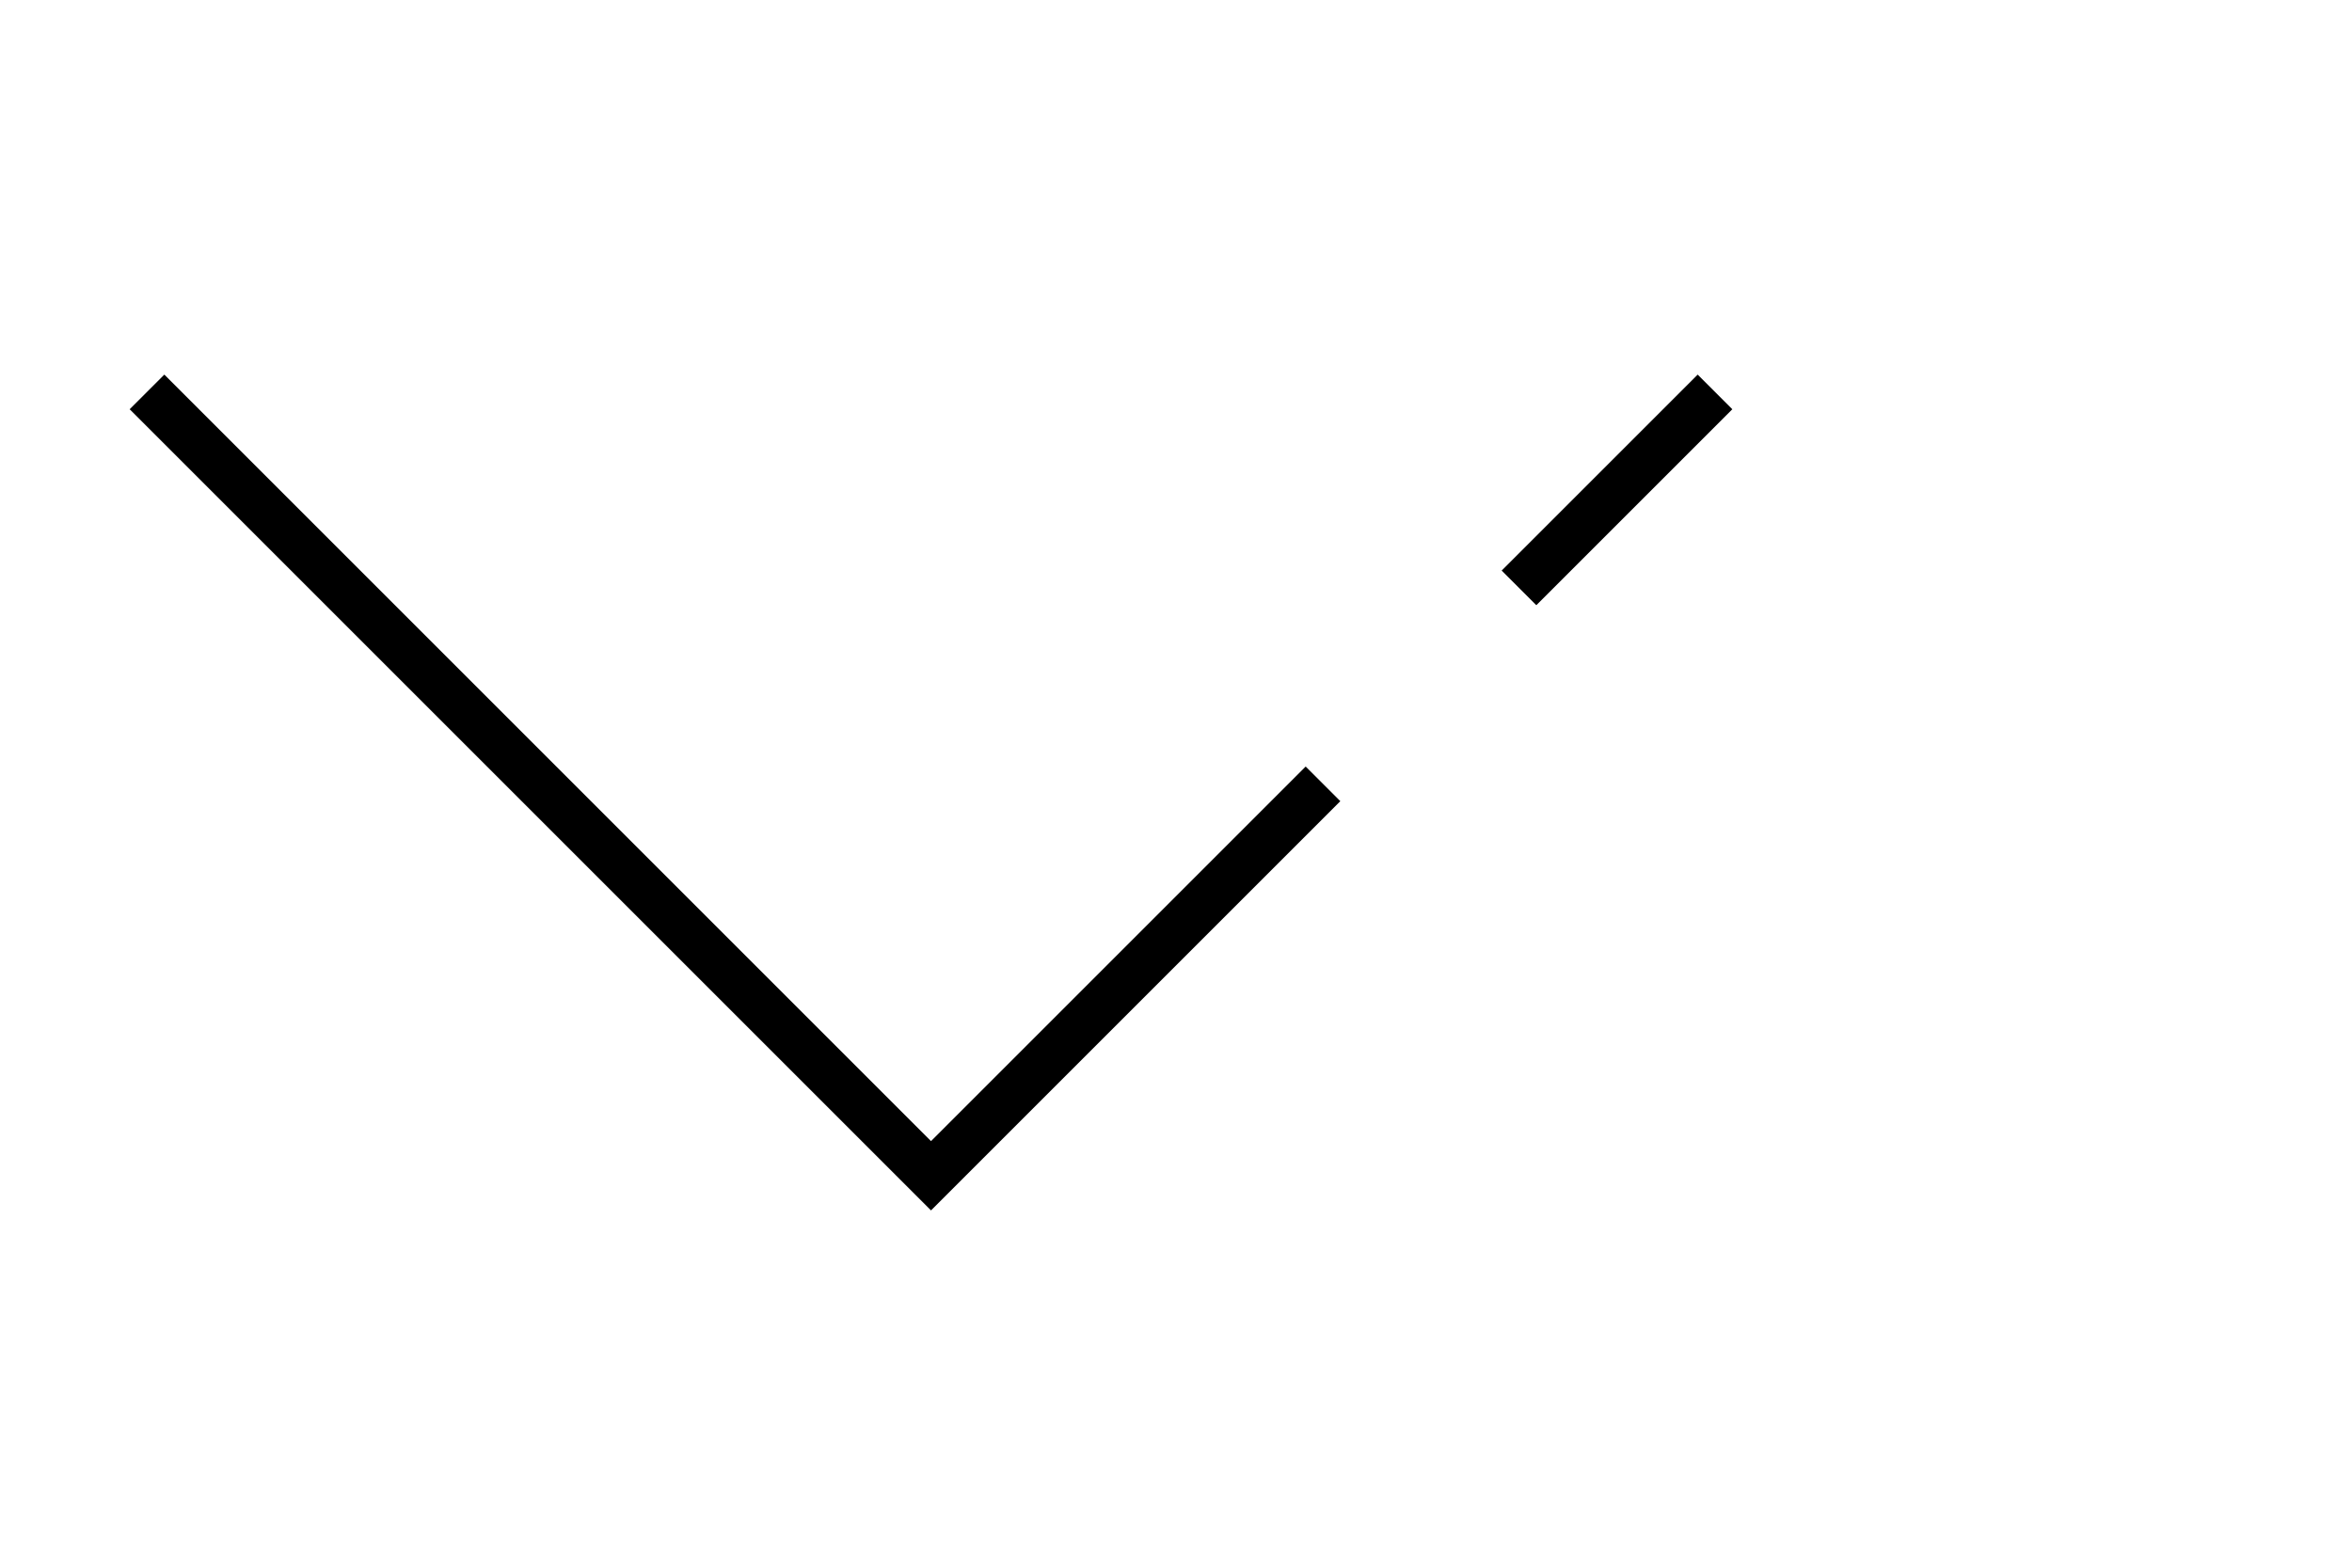
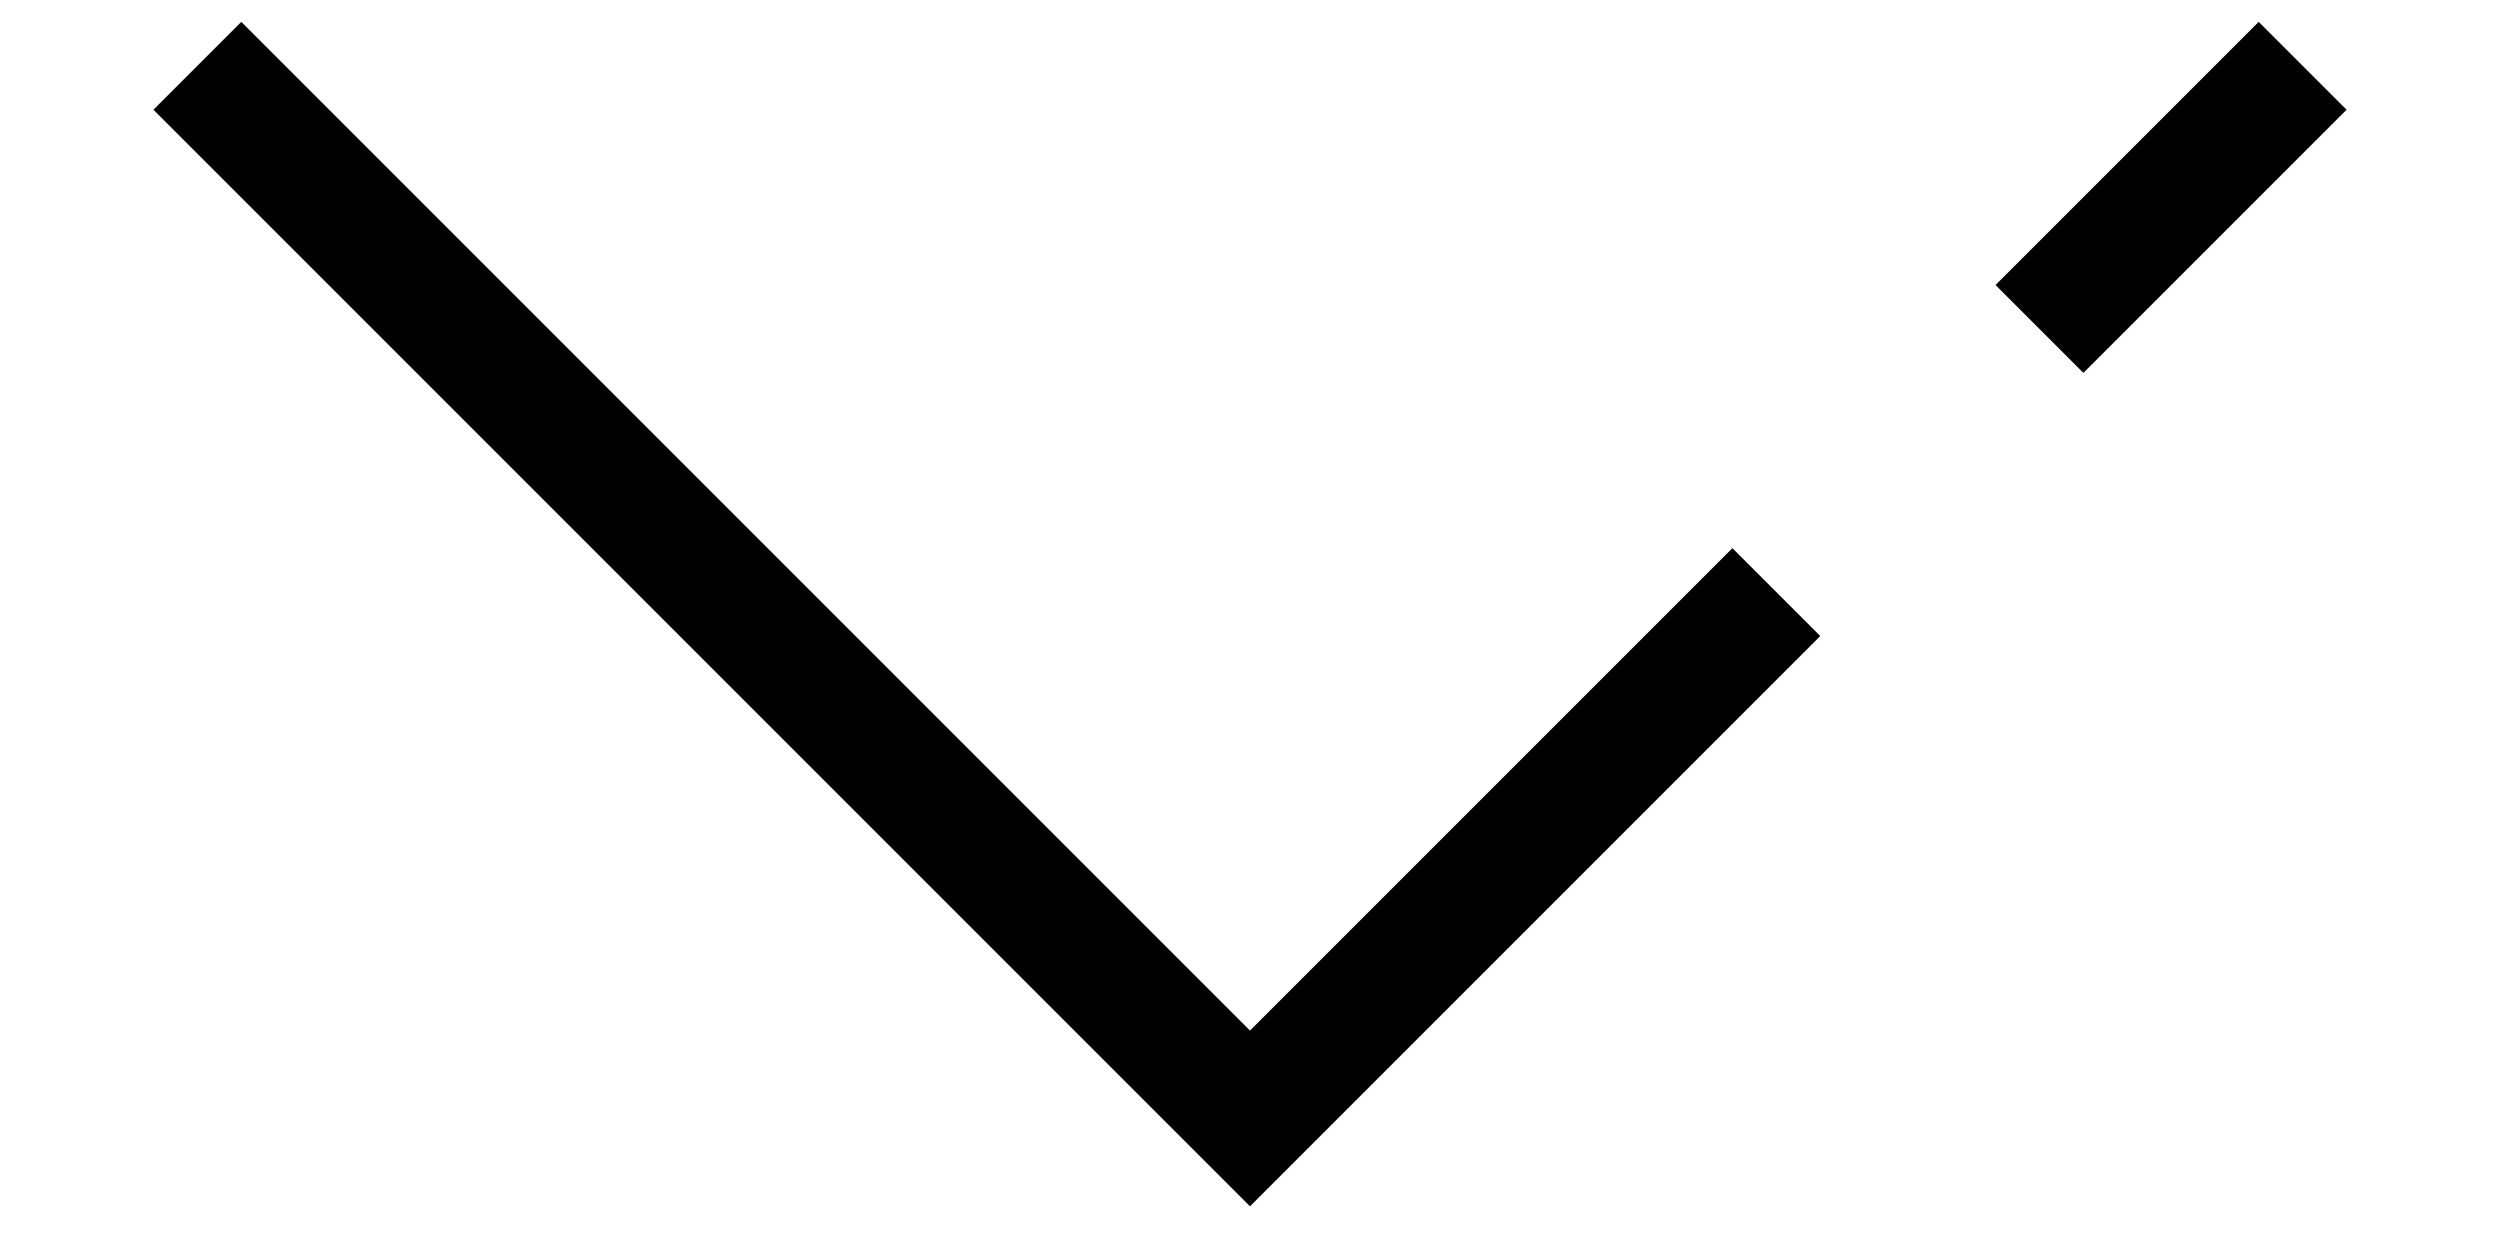
- <svg xmlns="http://www.w3.org/2000/svg" version="1.1" id="Layer_1" x="0px" y="0px" width="432px" height="288px" viewBox="0 0 432 288" style="enable-background:new 0 0 432 288;" xml:space="preserve">
+ <svg xmlns="http://www.w3.org/2000/svg" version="1.1" id="Layer_1" x="0px" y="0px" width="100px" height="50px" viewBox="0 0 306 171" style="enable-background:new 0 0 306 171;" xml:space="preserve">
  <style type="text/css">

- 	.st0{fill:none;stroke:#000000;stroke-width:9;stroke-miterlimit:10;}
- 	.st1{stroke:#000000;stroke-width:9;stroke-miterlimit:10;}
+ 	.st0{stroke:#000000;stroke-width:17;stroke-miterlimit:10;}
+ 	.st1{fill:none;stroke:#000000;stroke-width:17;stroke-miterlimit:10;}

</style>
-   <polyline class="st0" points="27,72 171,216 243,144 " />
-   <line class="st1" x1="279" y1="108" x2="315" y2="72" />
+   <polyline class="st1" points="9,9 153,153 225,81 " />
+   <line class="st0" x1="261" y1="45" x2="297" y2="9" />
</svg>
